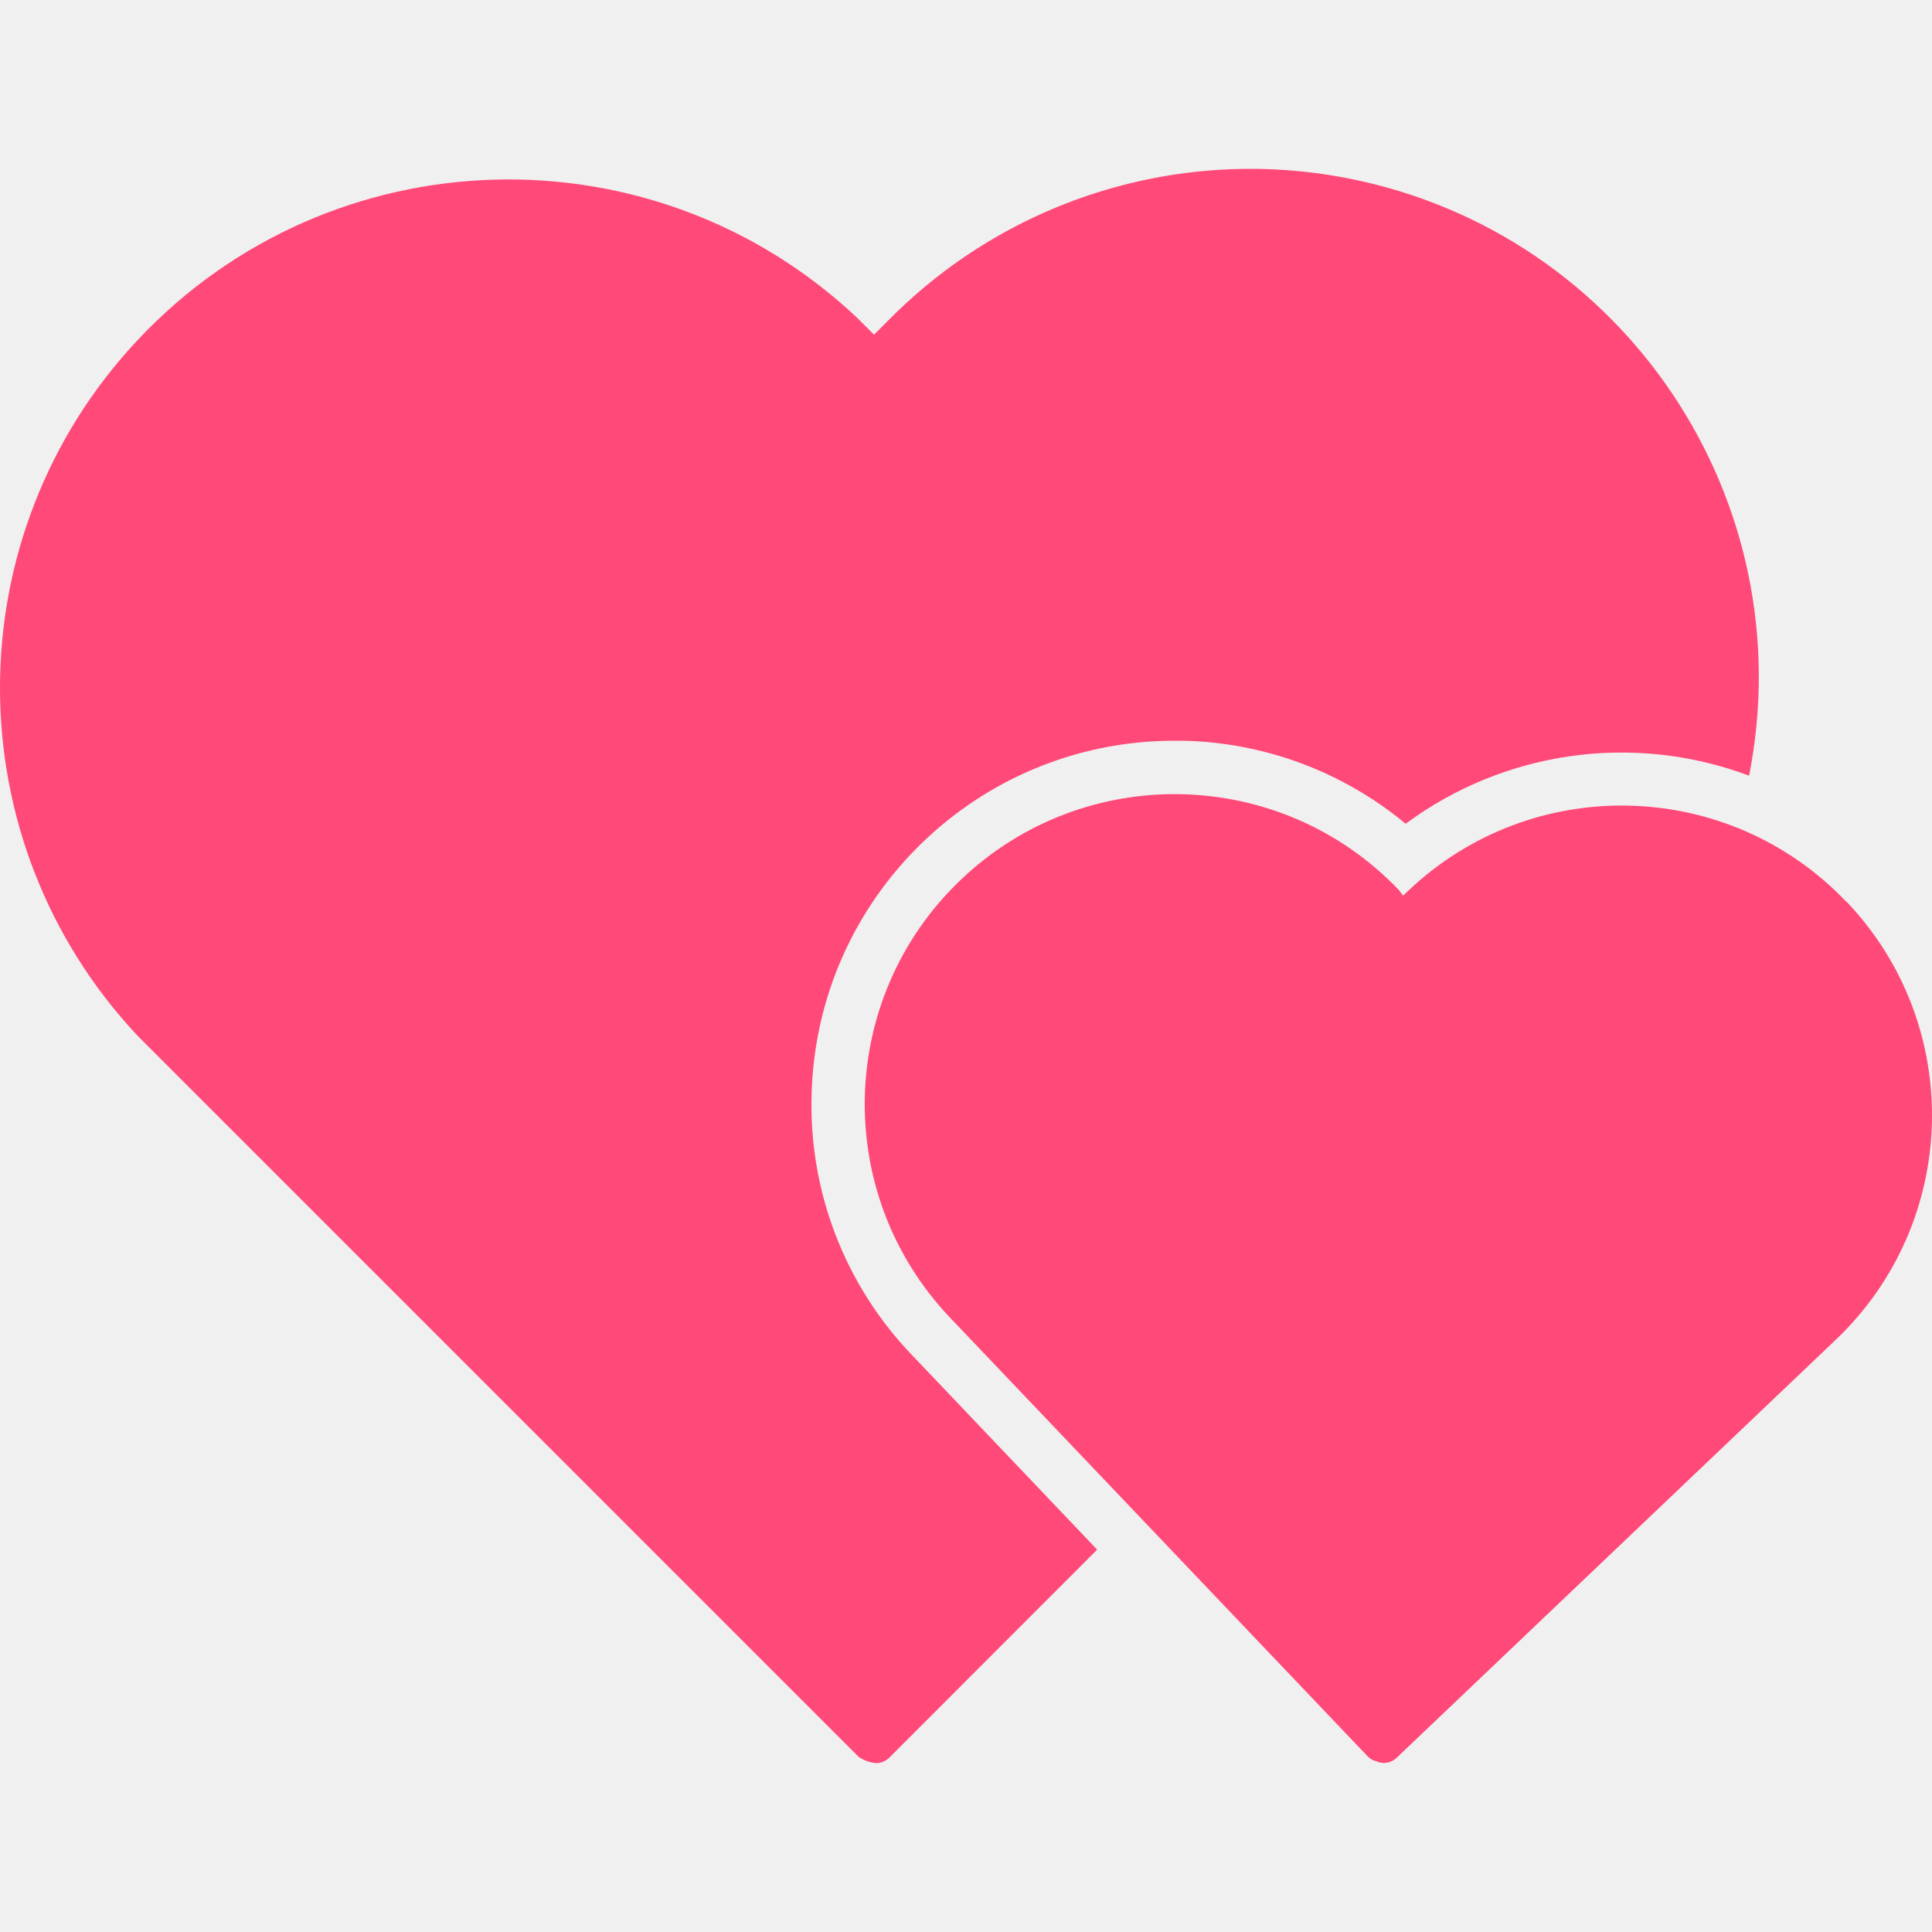
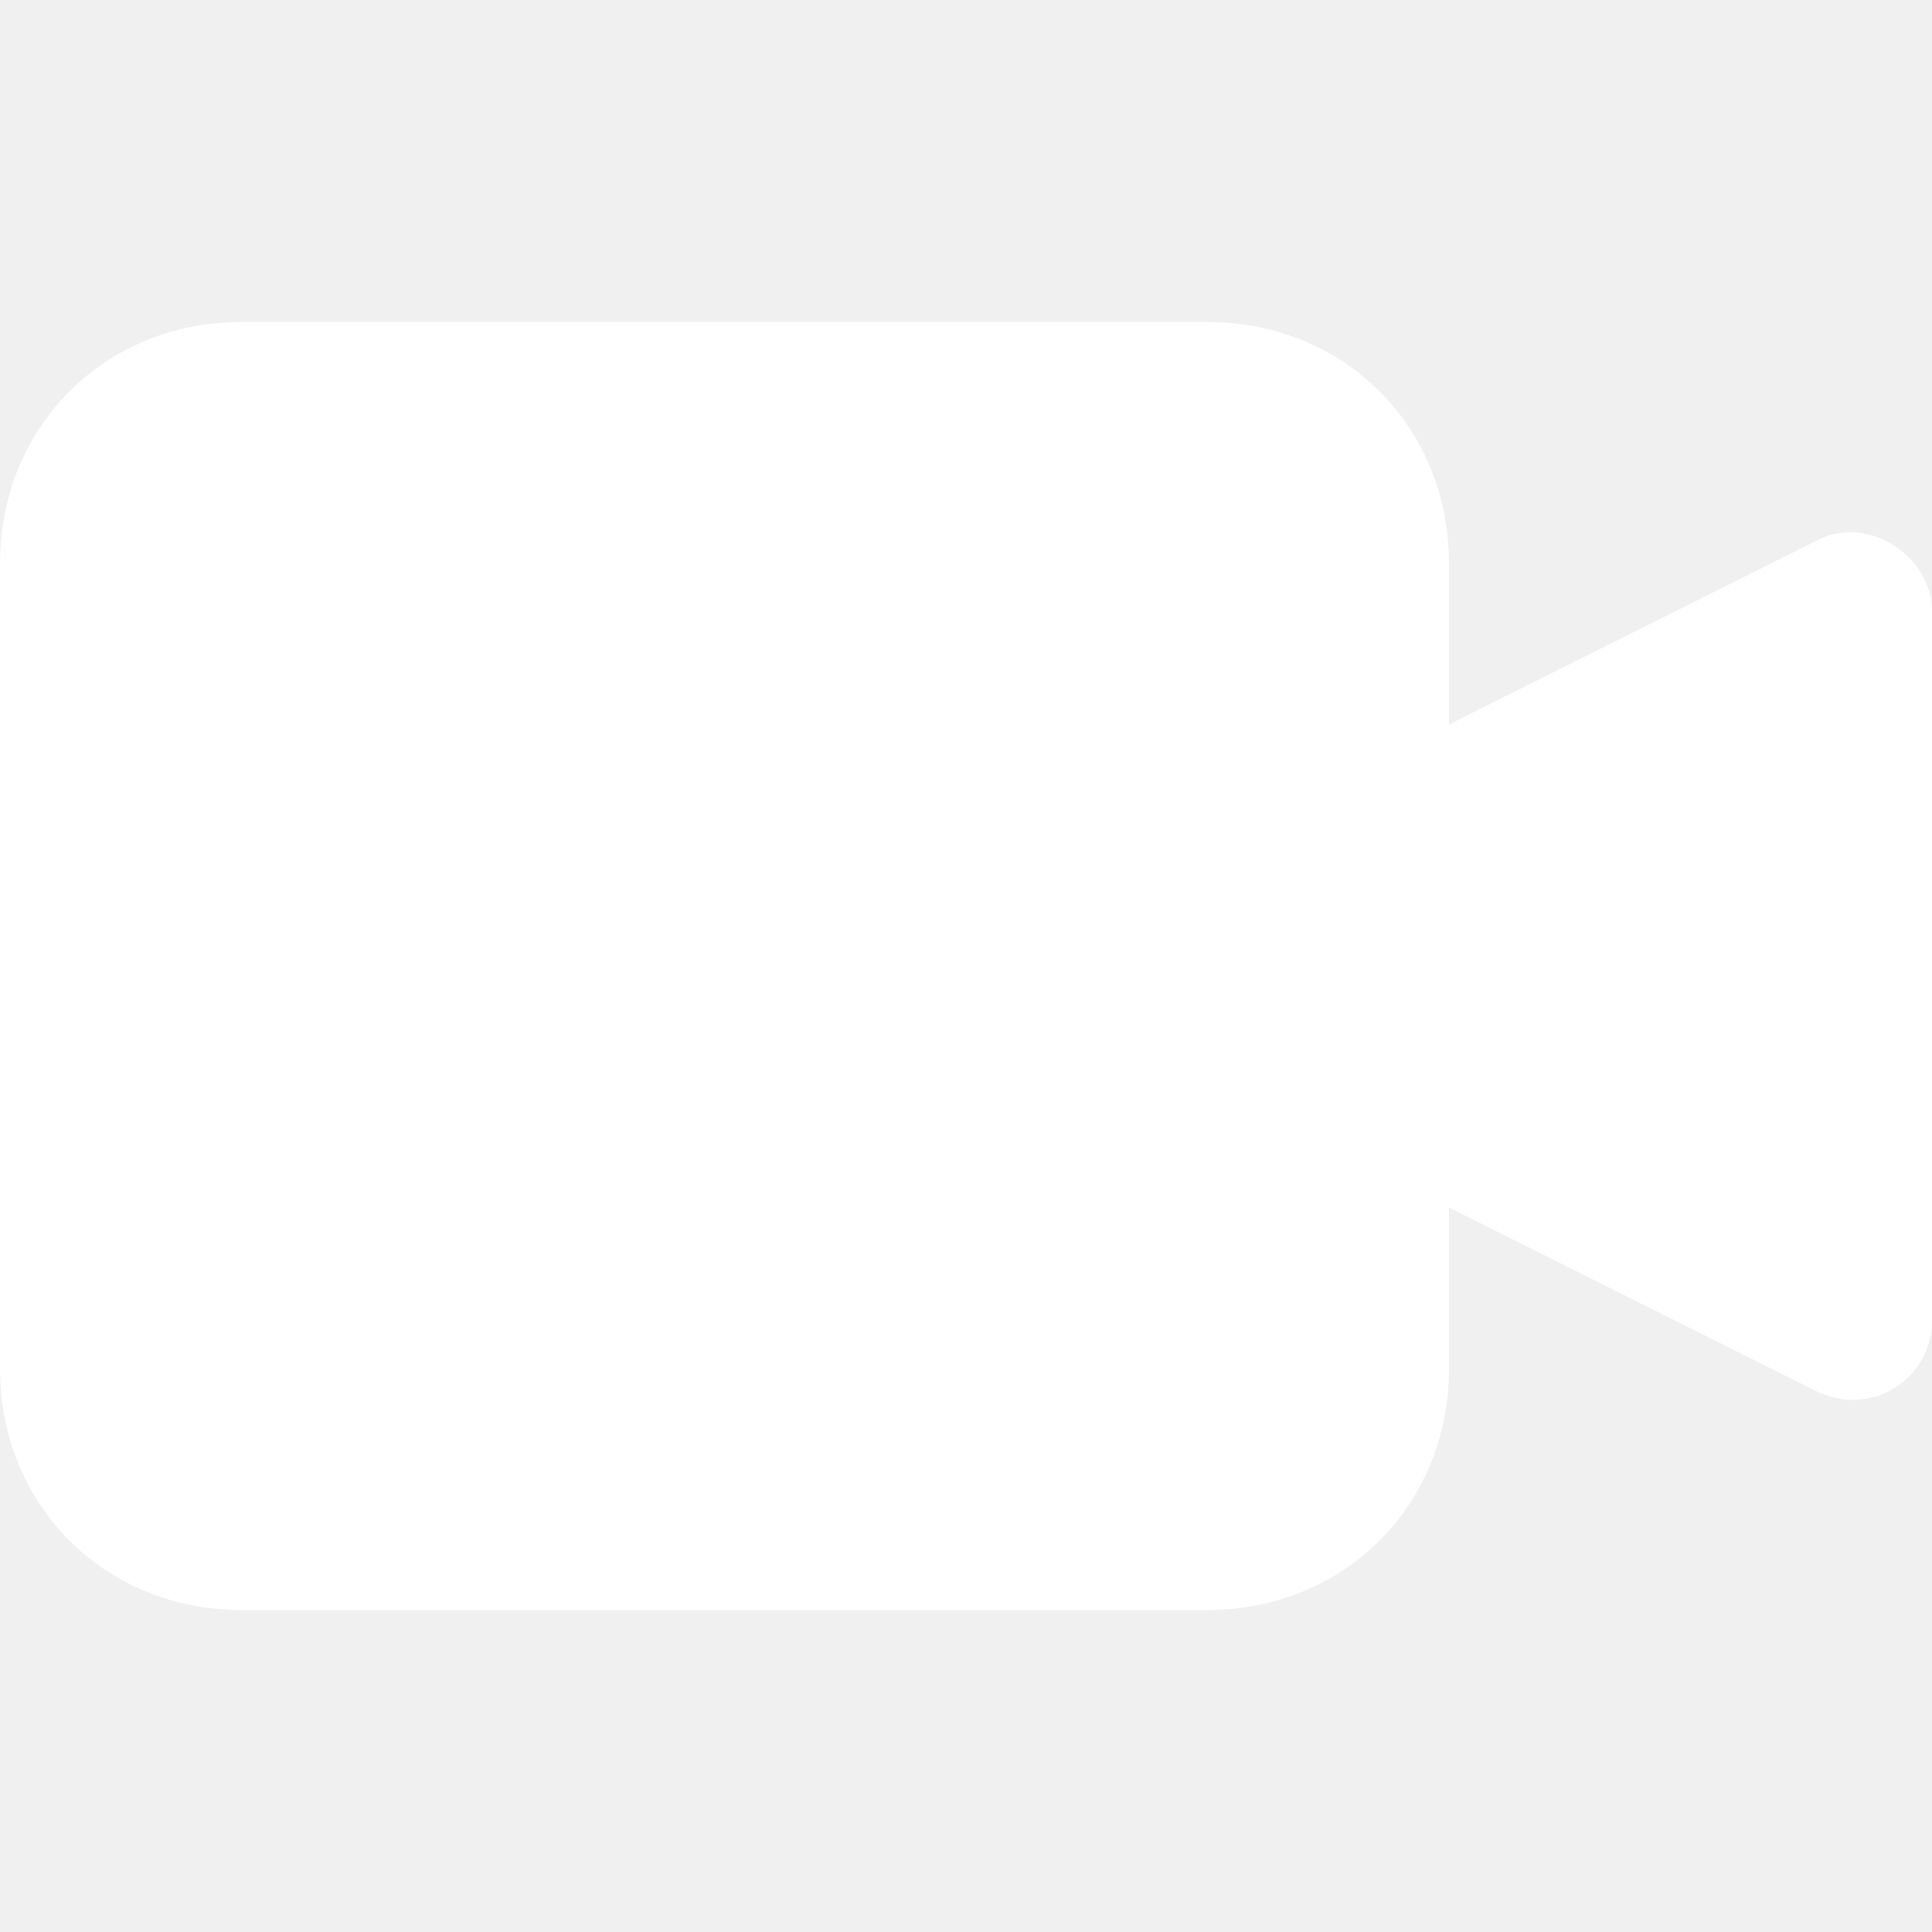
- <svg xmlns="http://www.w3.org/2000/svg" version="1.1" id="Capa_1" x="0px" y="0px" viewBox="0 0 457.907 457.907" style="enable-background:new 0 0 457.907 457.907;" xml:space="preserve">
-   <g>
-     <path style="fill:#FF4979;" d="M192.356,259.563c1.108-46.736,39.331-84.035,86.08-84h2.04c19.277,0.431,37.842,7.366,52.68,19.68   c23.447-17.353,54.088-21.644,81.4-11.4c12.889-65.279-29.582-128.647-94.861-141.536c-39.422-7.784-80.129,4.599-108.539,33.016   l-4,4l-4-4C154.705,29.685,78.43,31.964,32.791,80.415c-43.662,46.353-43.73,118.673-0.155,165.108l170.8,170.8   c1.232,0.892,2.684,1.432,4.2,1.56c1.187-0.004,2.323-0.479,3.16-1.32l49.24-49.28l-44-46.24   C200.245,304.537,191.718,282.397,192.356,259.563L192.356,259.563z" />
-     <path style="fill:#FF4979;" d="M437.636,213.763c-27.991-29.414-74.527-30.567-103.941-2.576c-0.02,0.019-0.039,0.037-0.059,0.056   l-1.08,1.04l-0.92-1.24c-27.968-29.393-74.467-30.548-103.86-2.58s-30.548,74.467-2.58,103.86l99,104c0.543,0.56,1.238,0.95,2,1.12   c0.553,0.251,1.152,0.387,1.76,0.4c1.148,0.001,2.252-0.444,3.08-1.24l104-99c29.412-27.929,30.615-74.413,2.687-103.825   c-0.055-0.058-0.111-0.117-0.167-0.175L437.636,213.763z" />
-   </g>
-   <g>
- </g>
-   <g>
- </g>
-   <g>
- </g>
-   <g>
- </g>
-   <g>
- </g>
-   <g>
- </g>
-   <g>
- </g>
-   <g>
- </g>
-   <g>
- </g>
-   <g>
- </g>
-   <g>
- </g>
-   <g>
- </g>
-   <g>
- </g>
-   <g>
- </g>
-   <g>
- </g>
+ <svg xmlns="http://www.w3.org/2000/svg" version="1.1" id="Layer_1" x="0px" y="0px" width="24px" height="24px" viewBox="0 0 24 24" style="enable-background:new 0 0 24 24;" xml:space="preserve">
+   <style type="text/css">
+ 	.st0{fill:#FFFFFF;}
+ </style>
+   <path class="st0" d="M18,9V7c0-1.7-1.3-3-3-3H3C1.3,4,0,5.3,0,7v10c0,1.7,1.3,3,3,3h12c1.7,0,3-1.3,3-3v-2l4.6,2.3  c0.7,0.3,1.4-0.2,1.4-0.9V7.6c0-0.7-0.8-1.2-1.4-0.9L18,9z" />
</svg>
